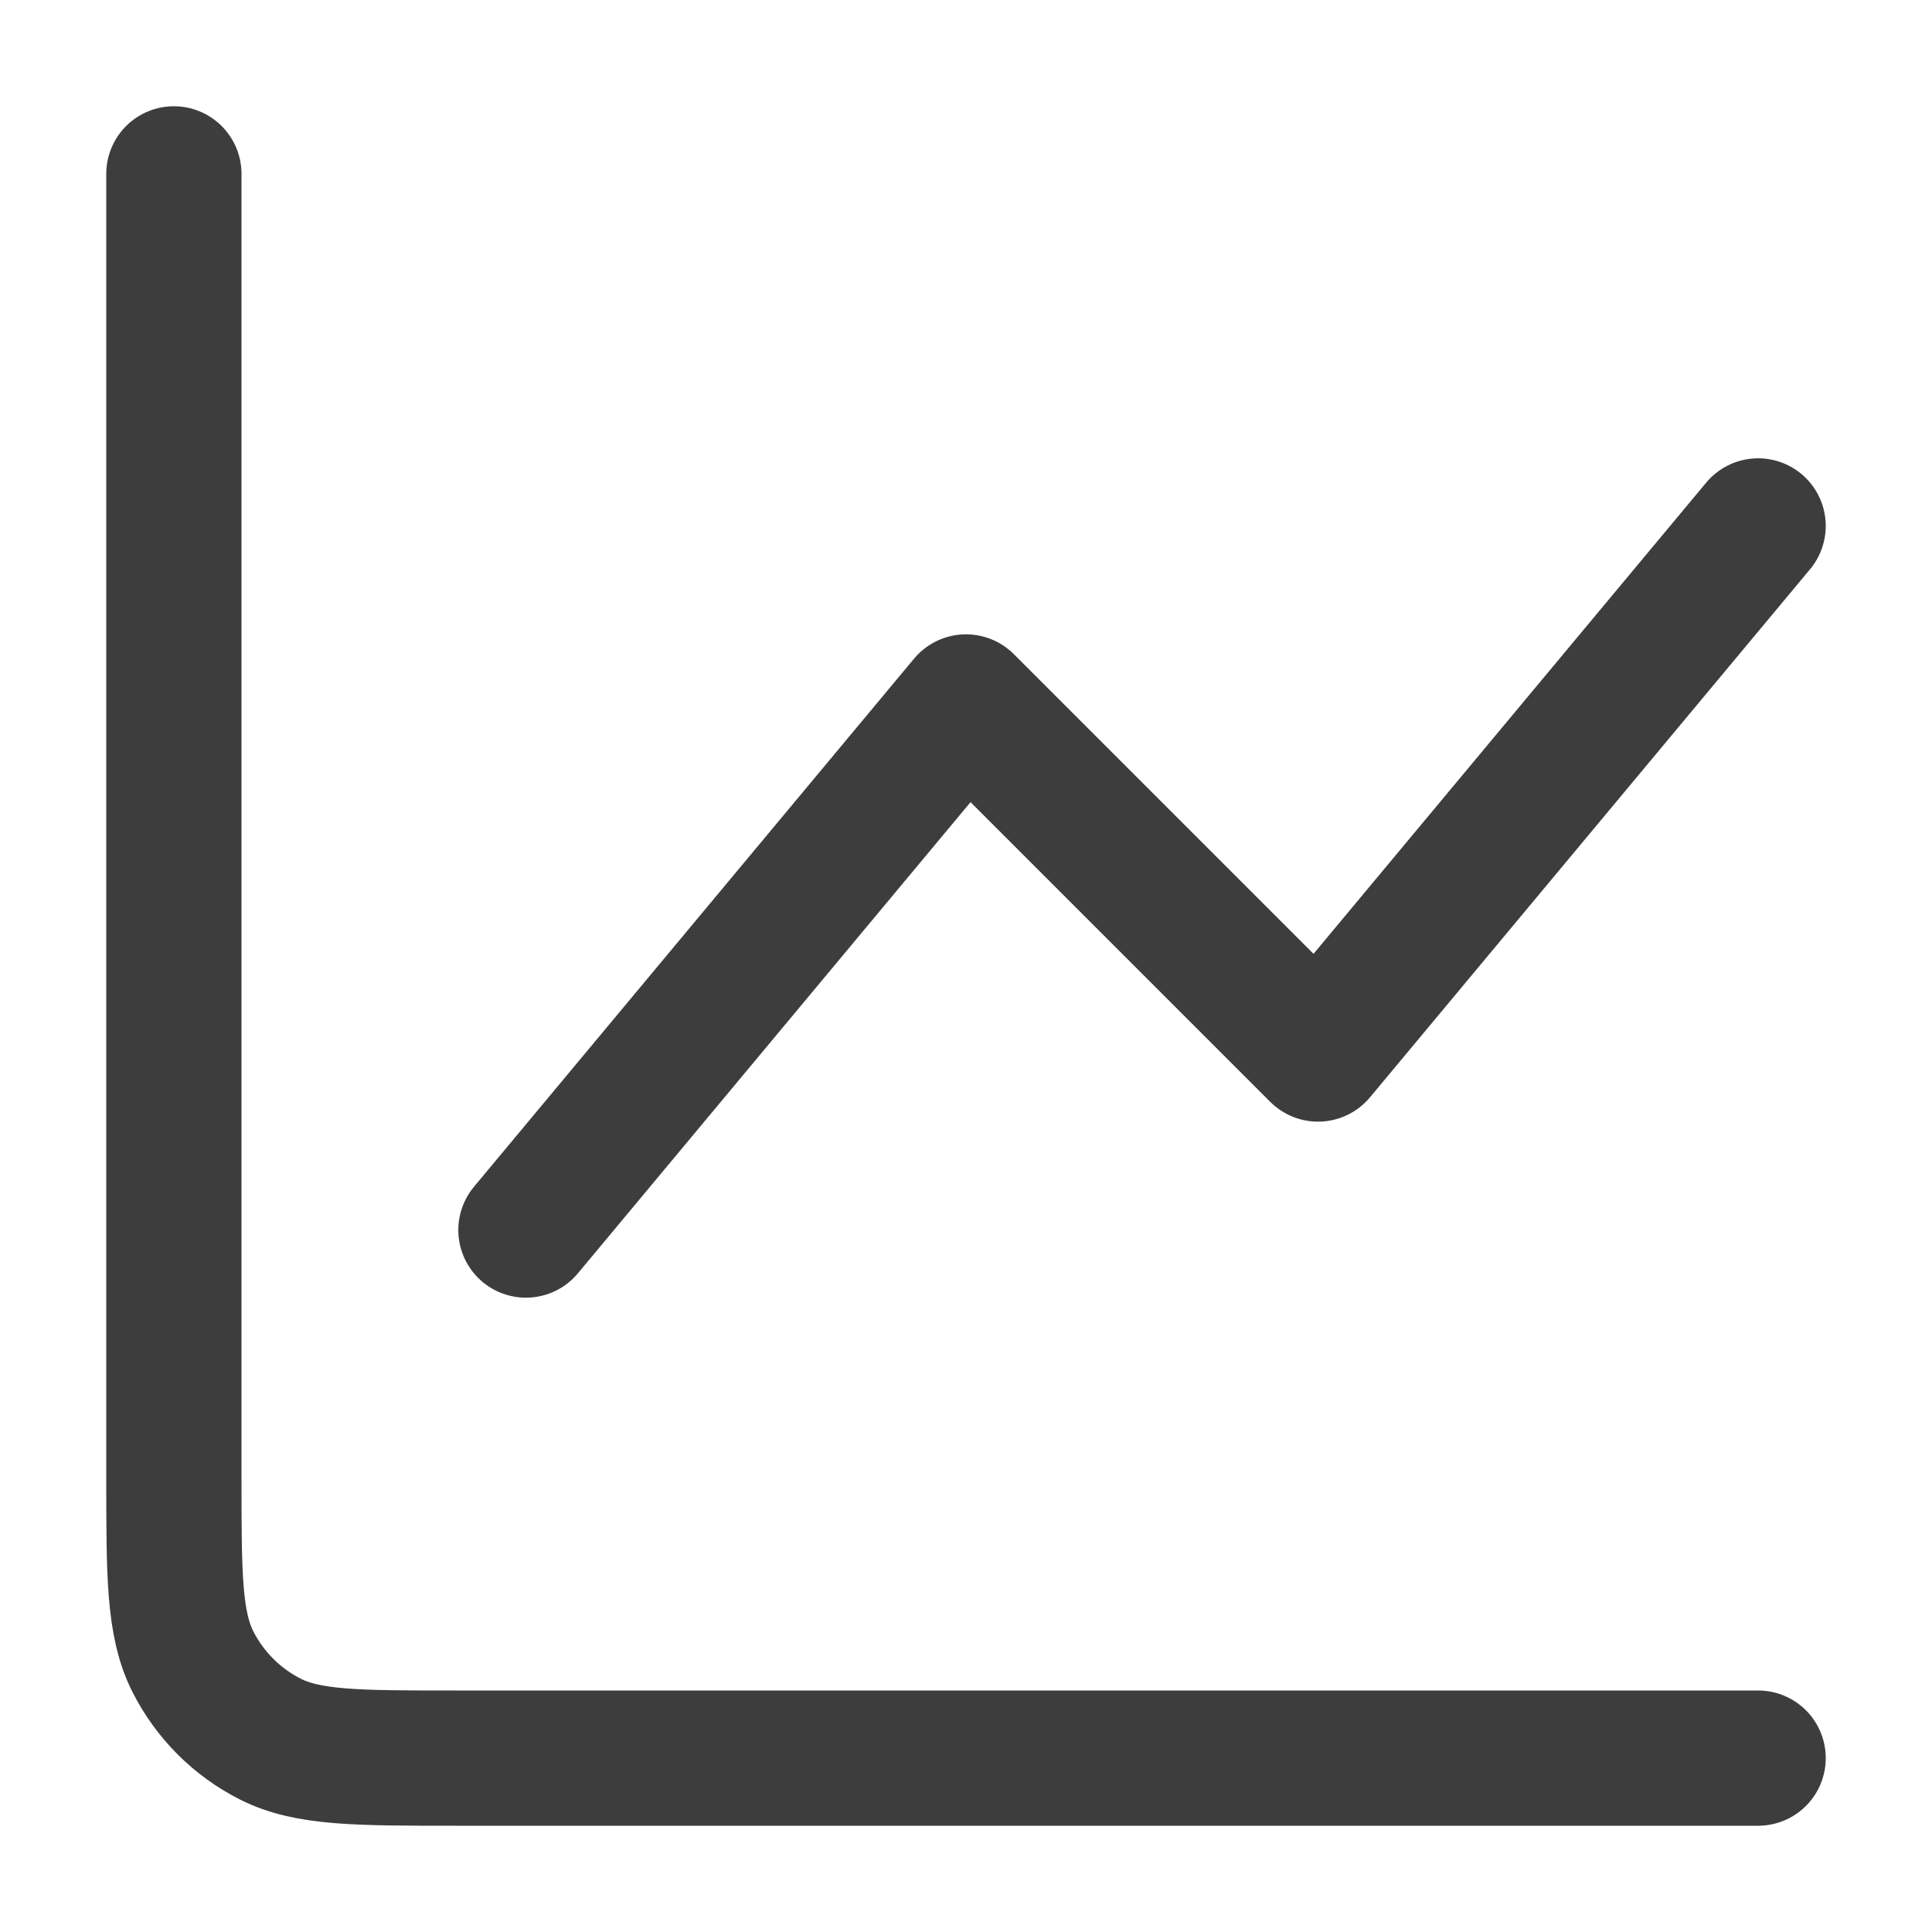
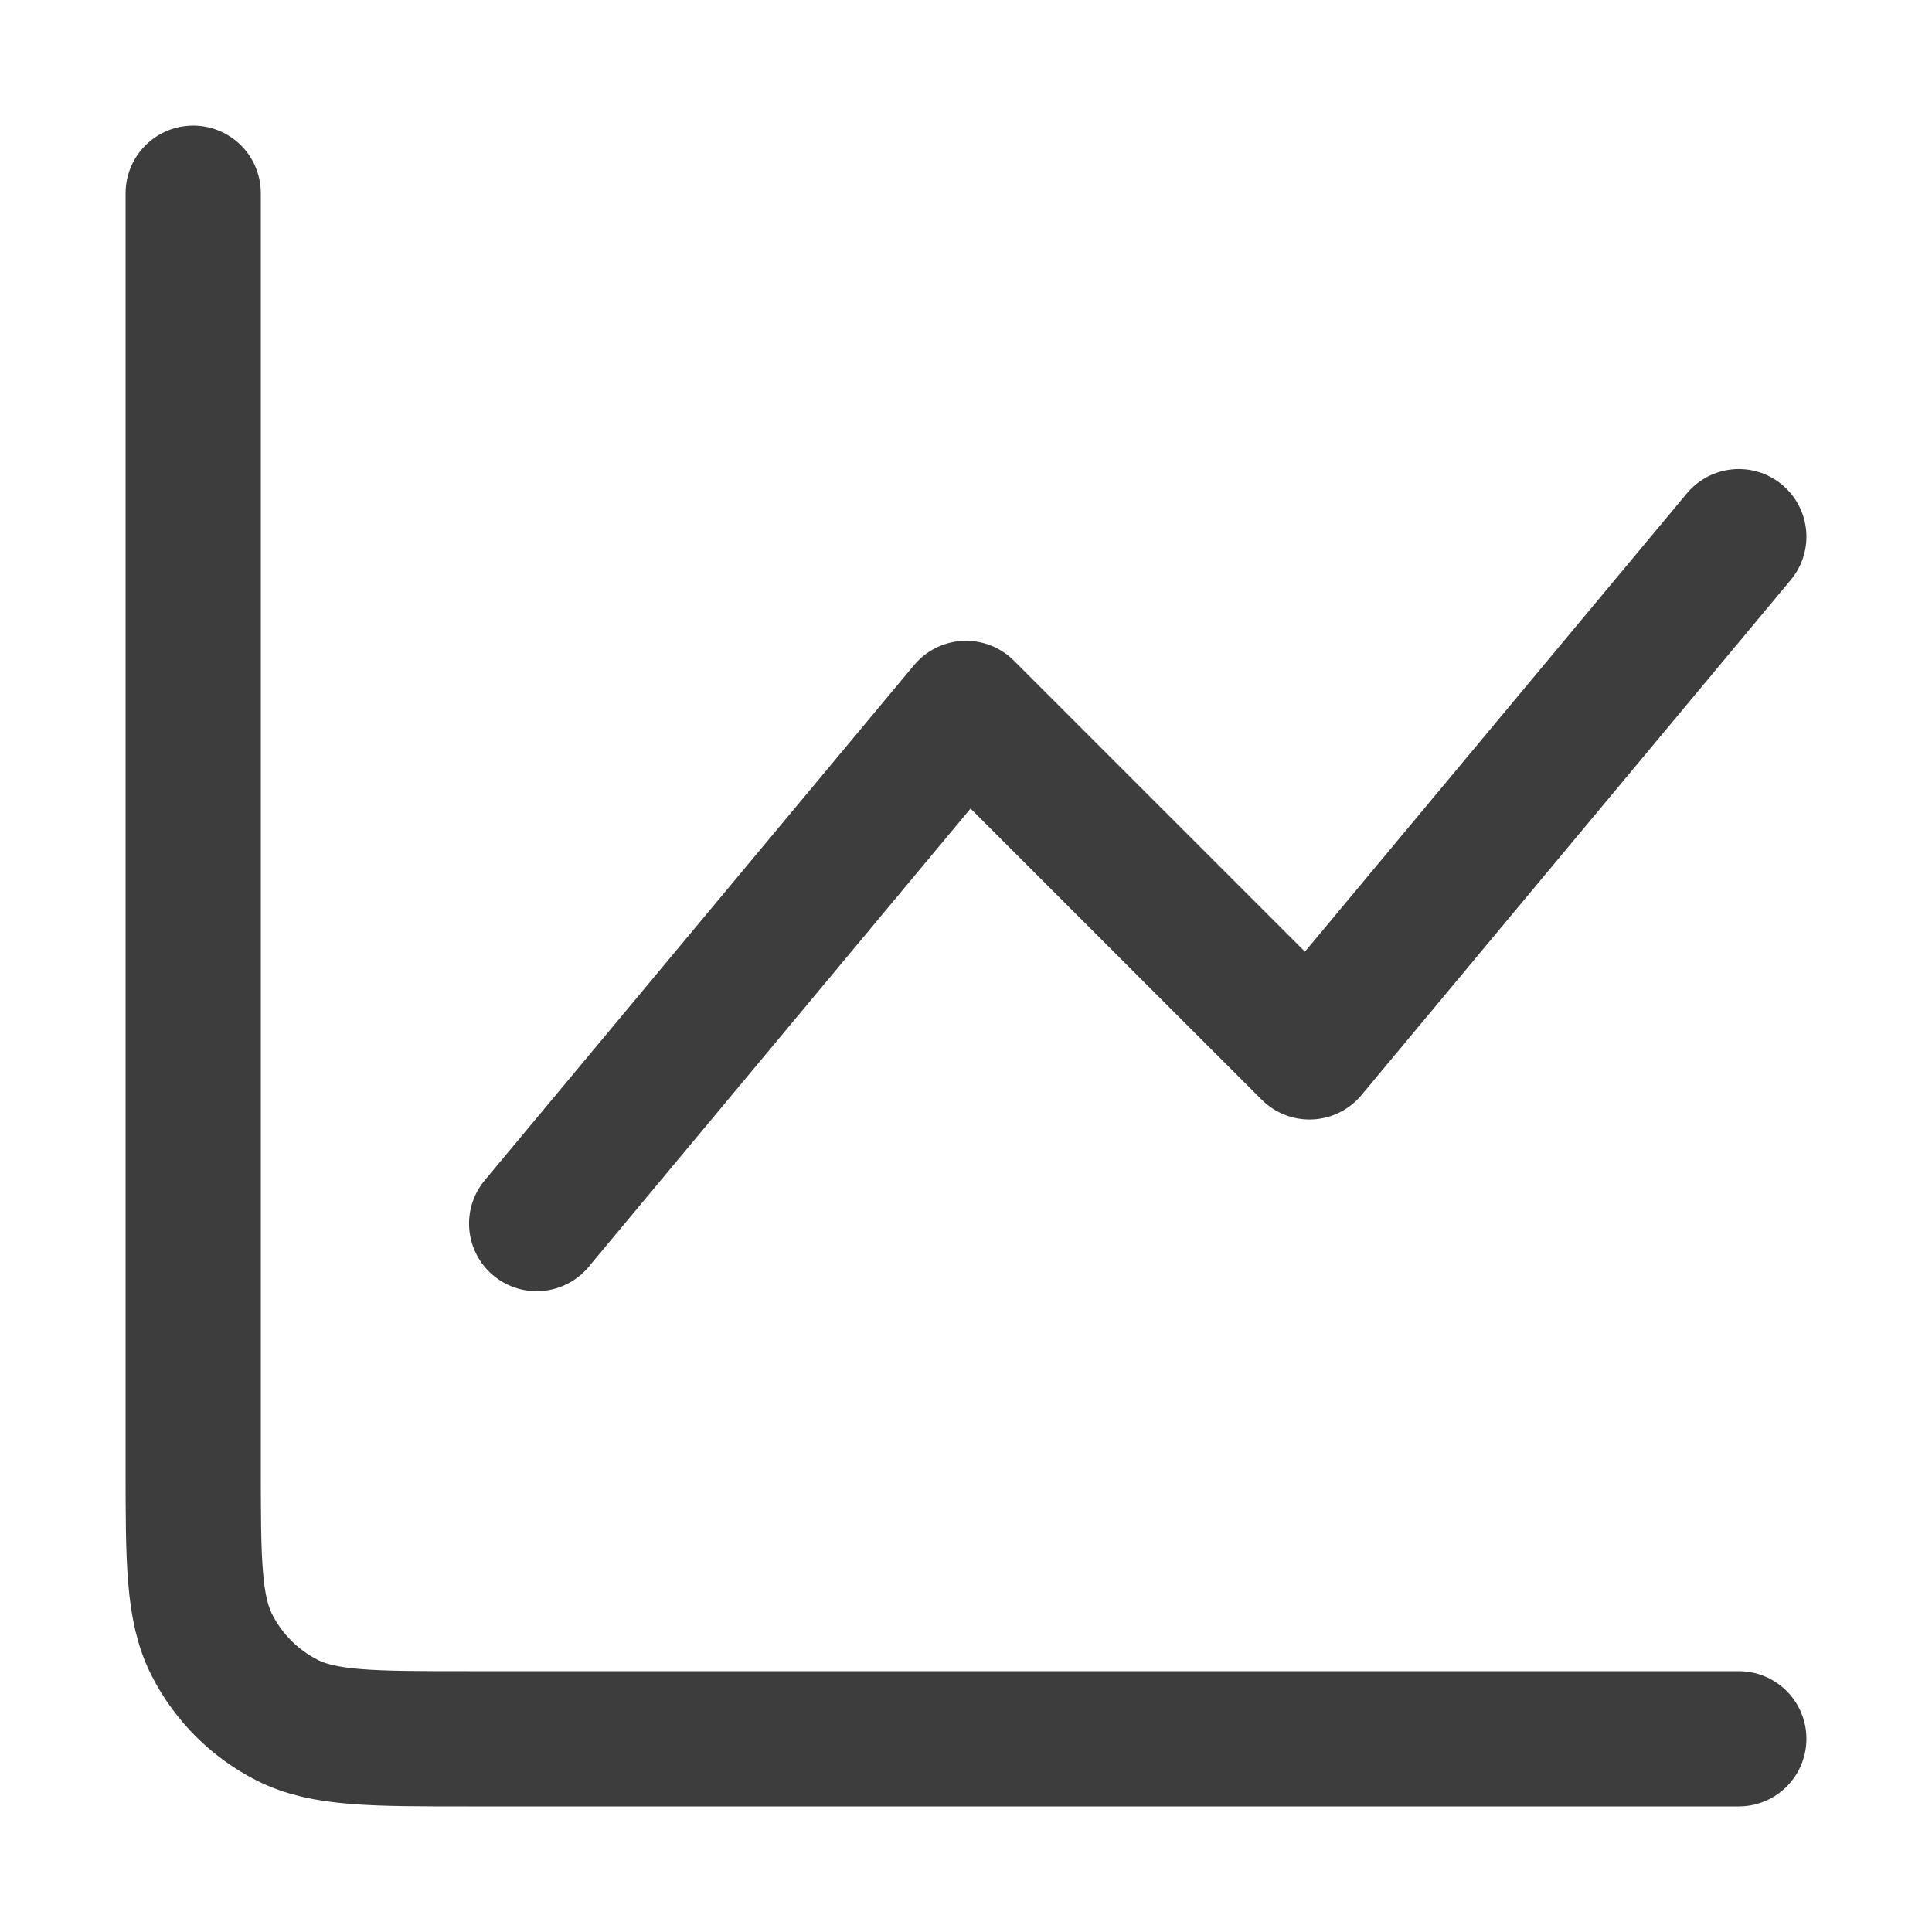
<svg xmlns="http://www.w3.org/2000/svg" width="100" height="100" viewBox="0 0 100 100" fill="none">
-   <path d="M91 91H23.578C18.475 91 15.924 91 13.975 90.007C12.26 89.134 10.867 87.74 9.993 86.025C9 84.076 9 81.525 9 76.422V9M27.222 63.667L50 36.333L68.222 54.556L91 27.222" stroke="#3D3D3D" stroke-width="7" stroke-linecap="round" stroke-linejoin="round" />
+   <path d="M90 90H24.222C19.244 90 16.755 90 14.853 89.031C13.181 88.179 11.821 86.819 10.969 85.147C10 83.245 10 80.756 10 75.778V10M27.778 63.333L50 36.667L67.778 54.444L90 27.778" stroke="#3D3D3D" stroke-width="7" stroke-linecap="round" stroke-linejoin="round" />
</svg>
